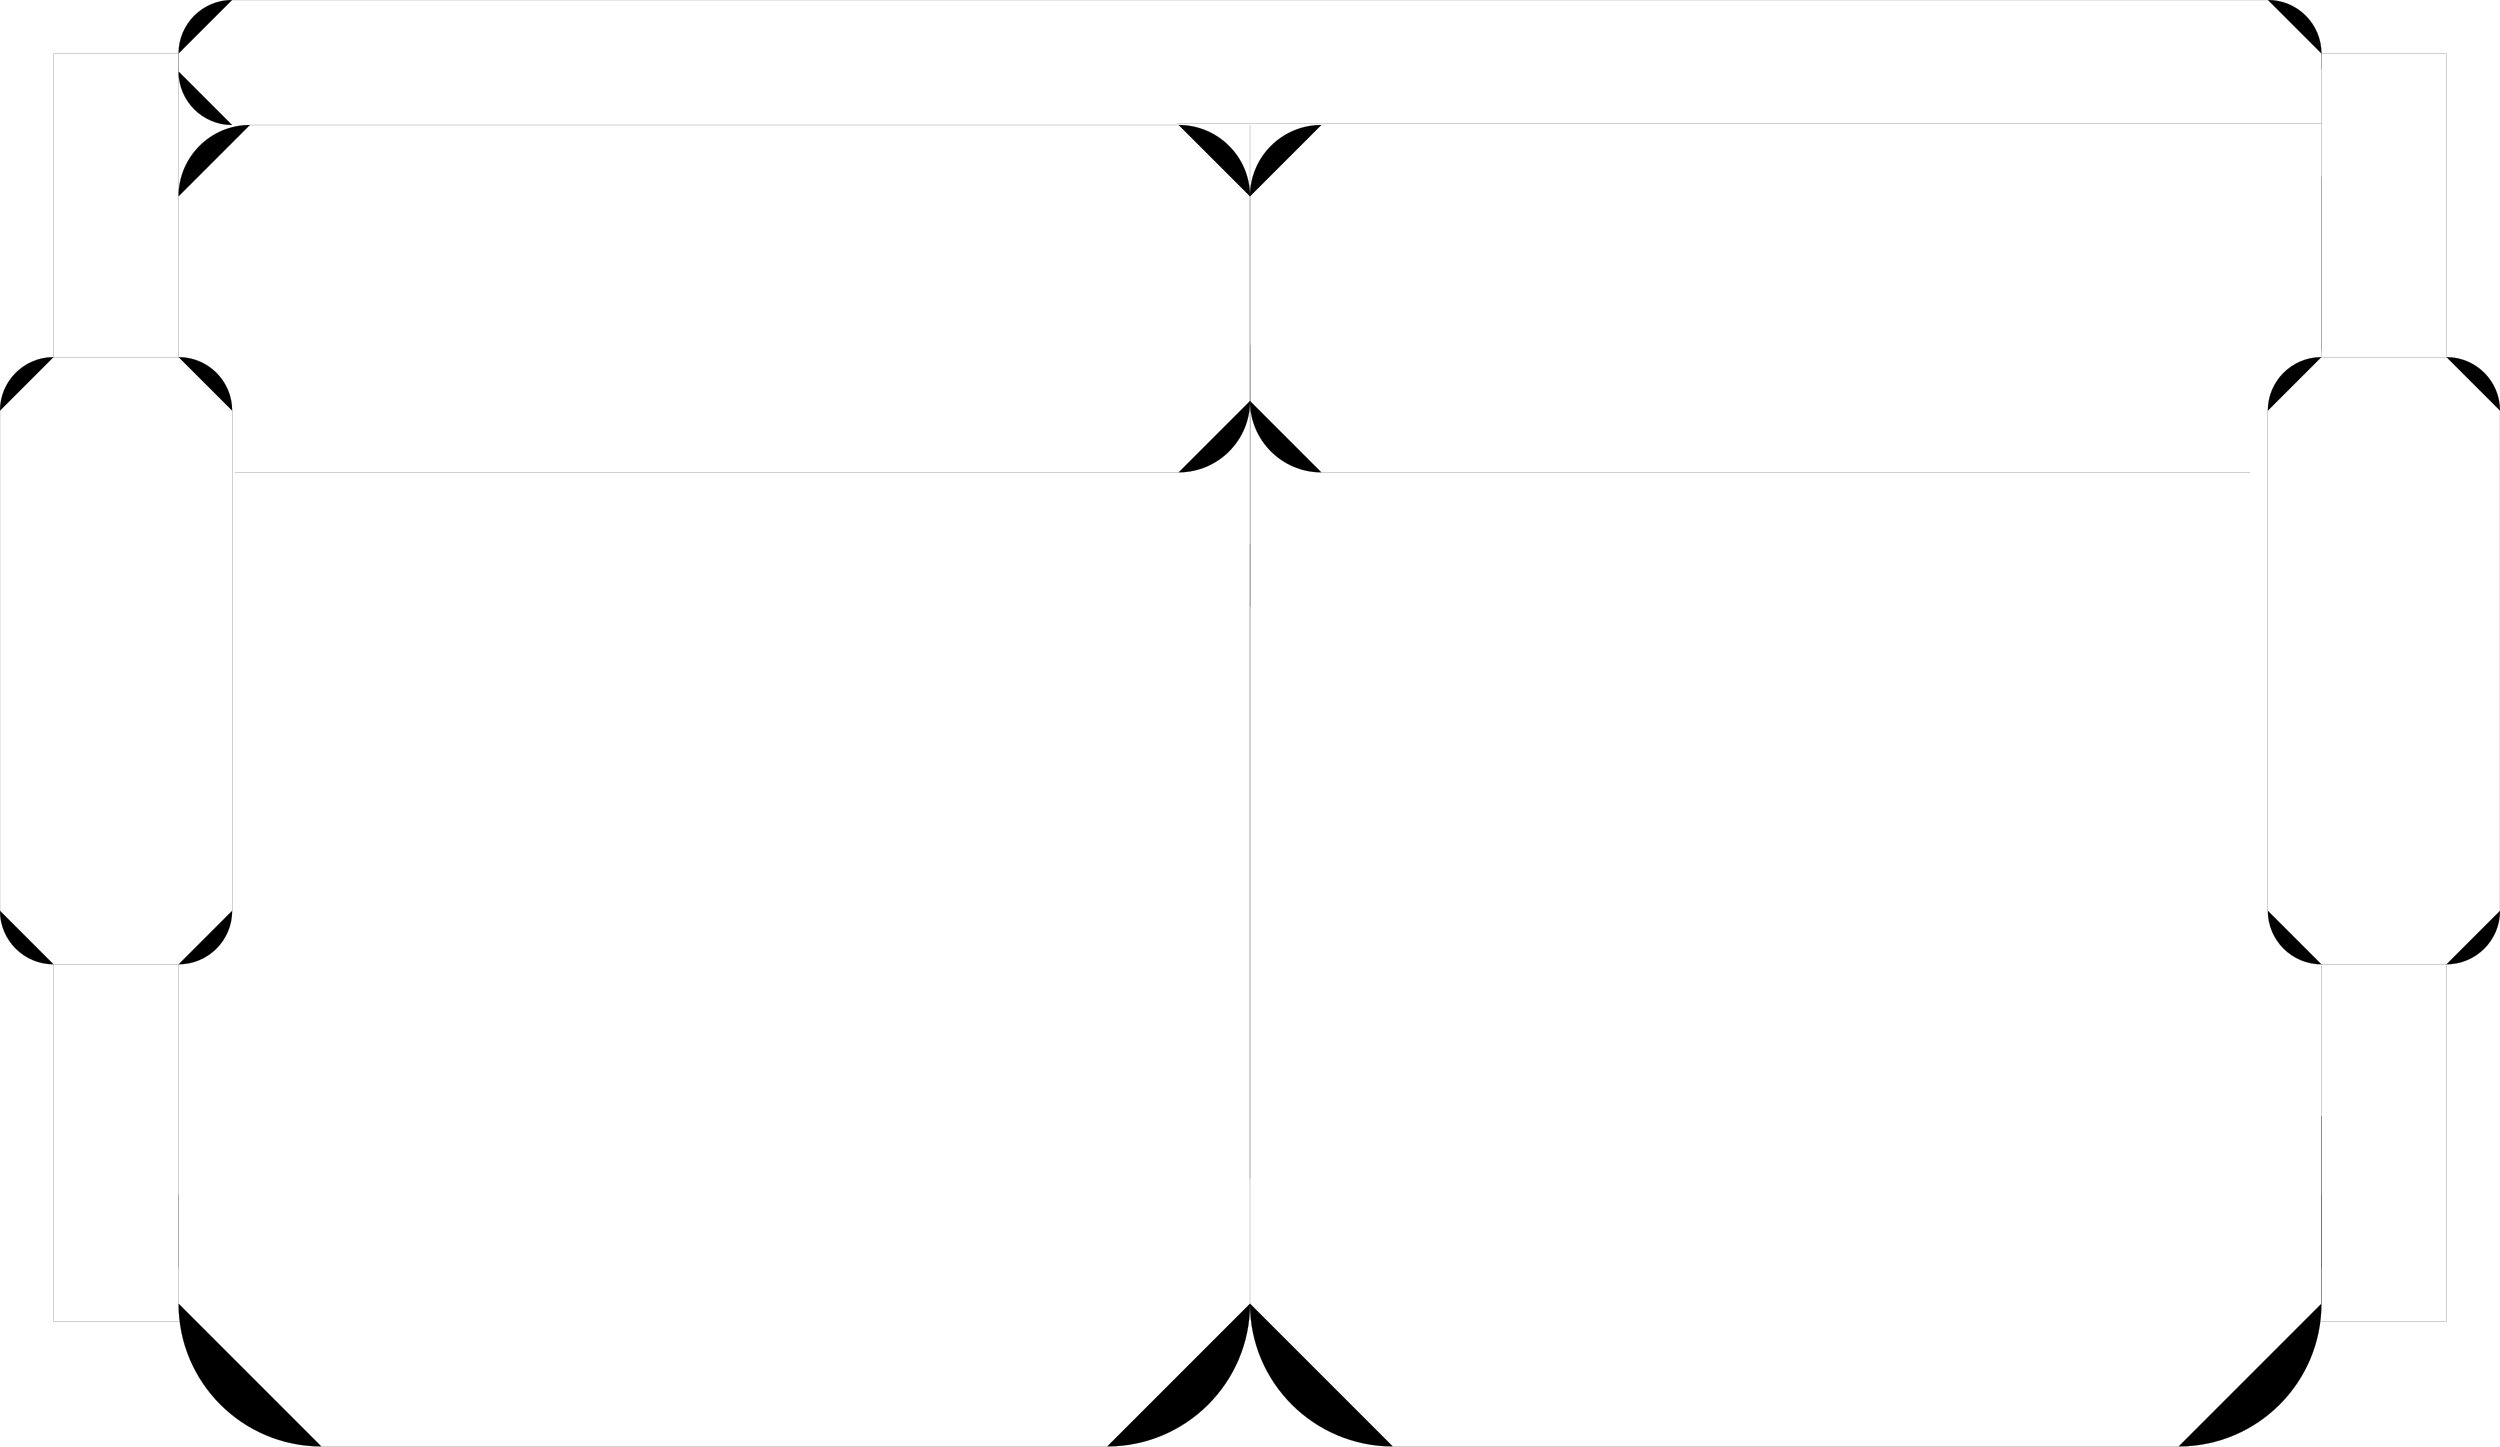
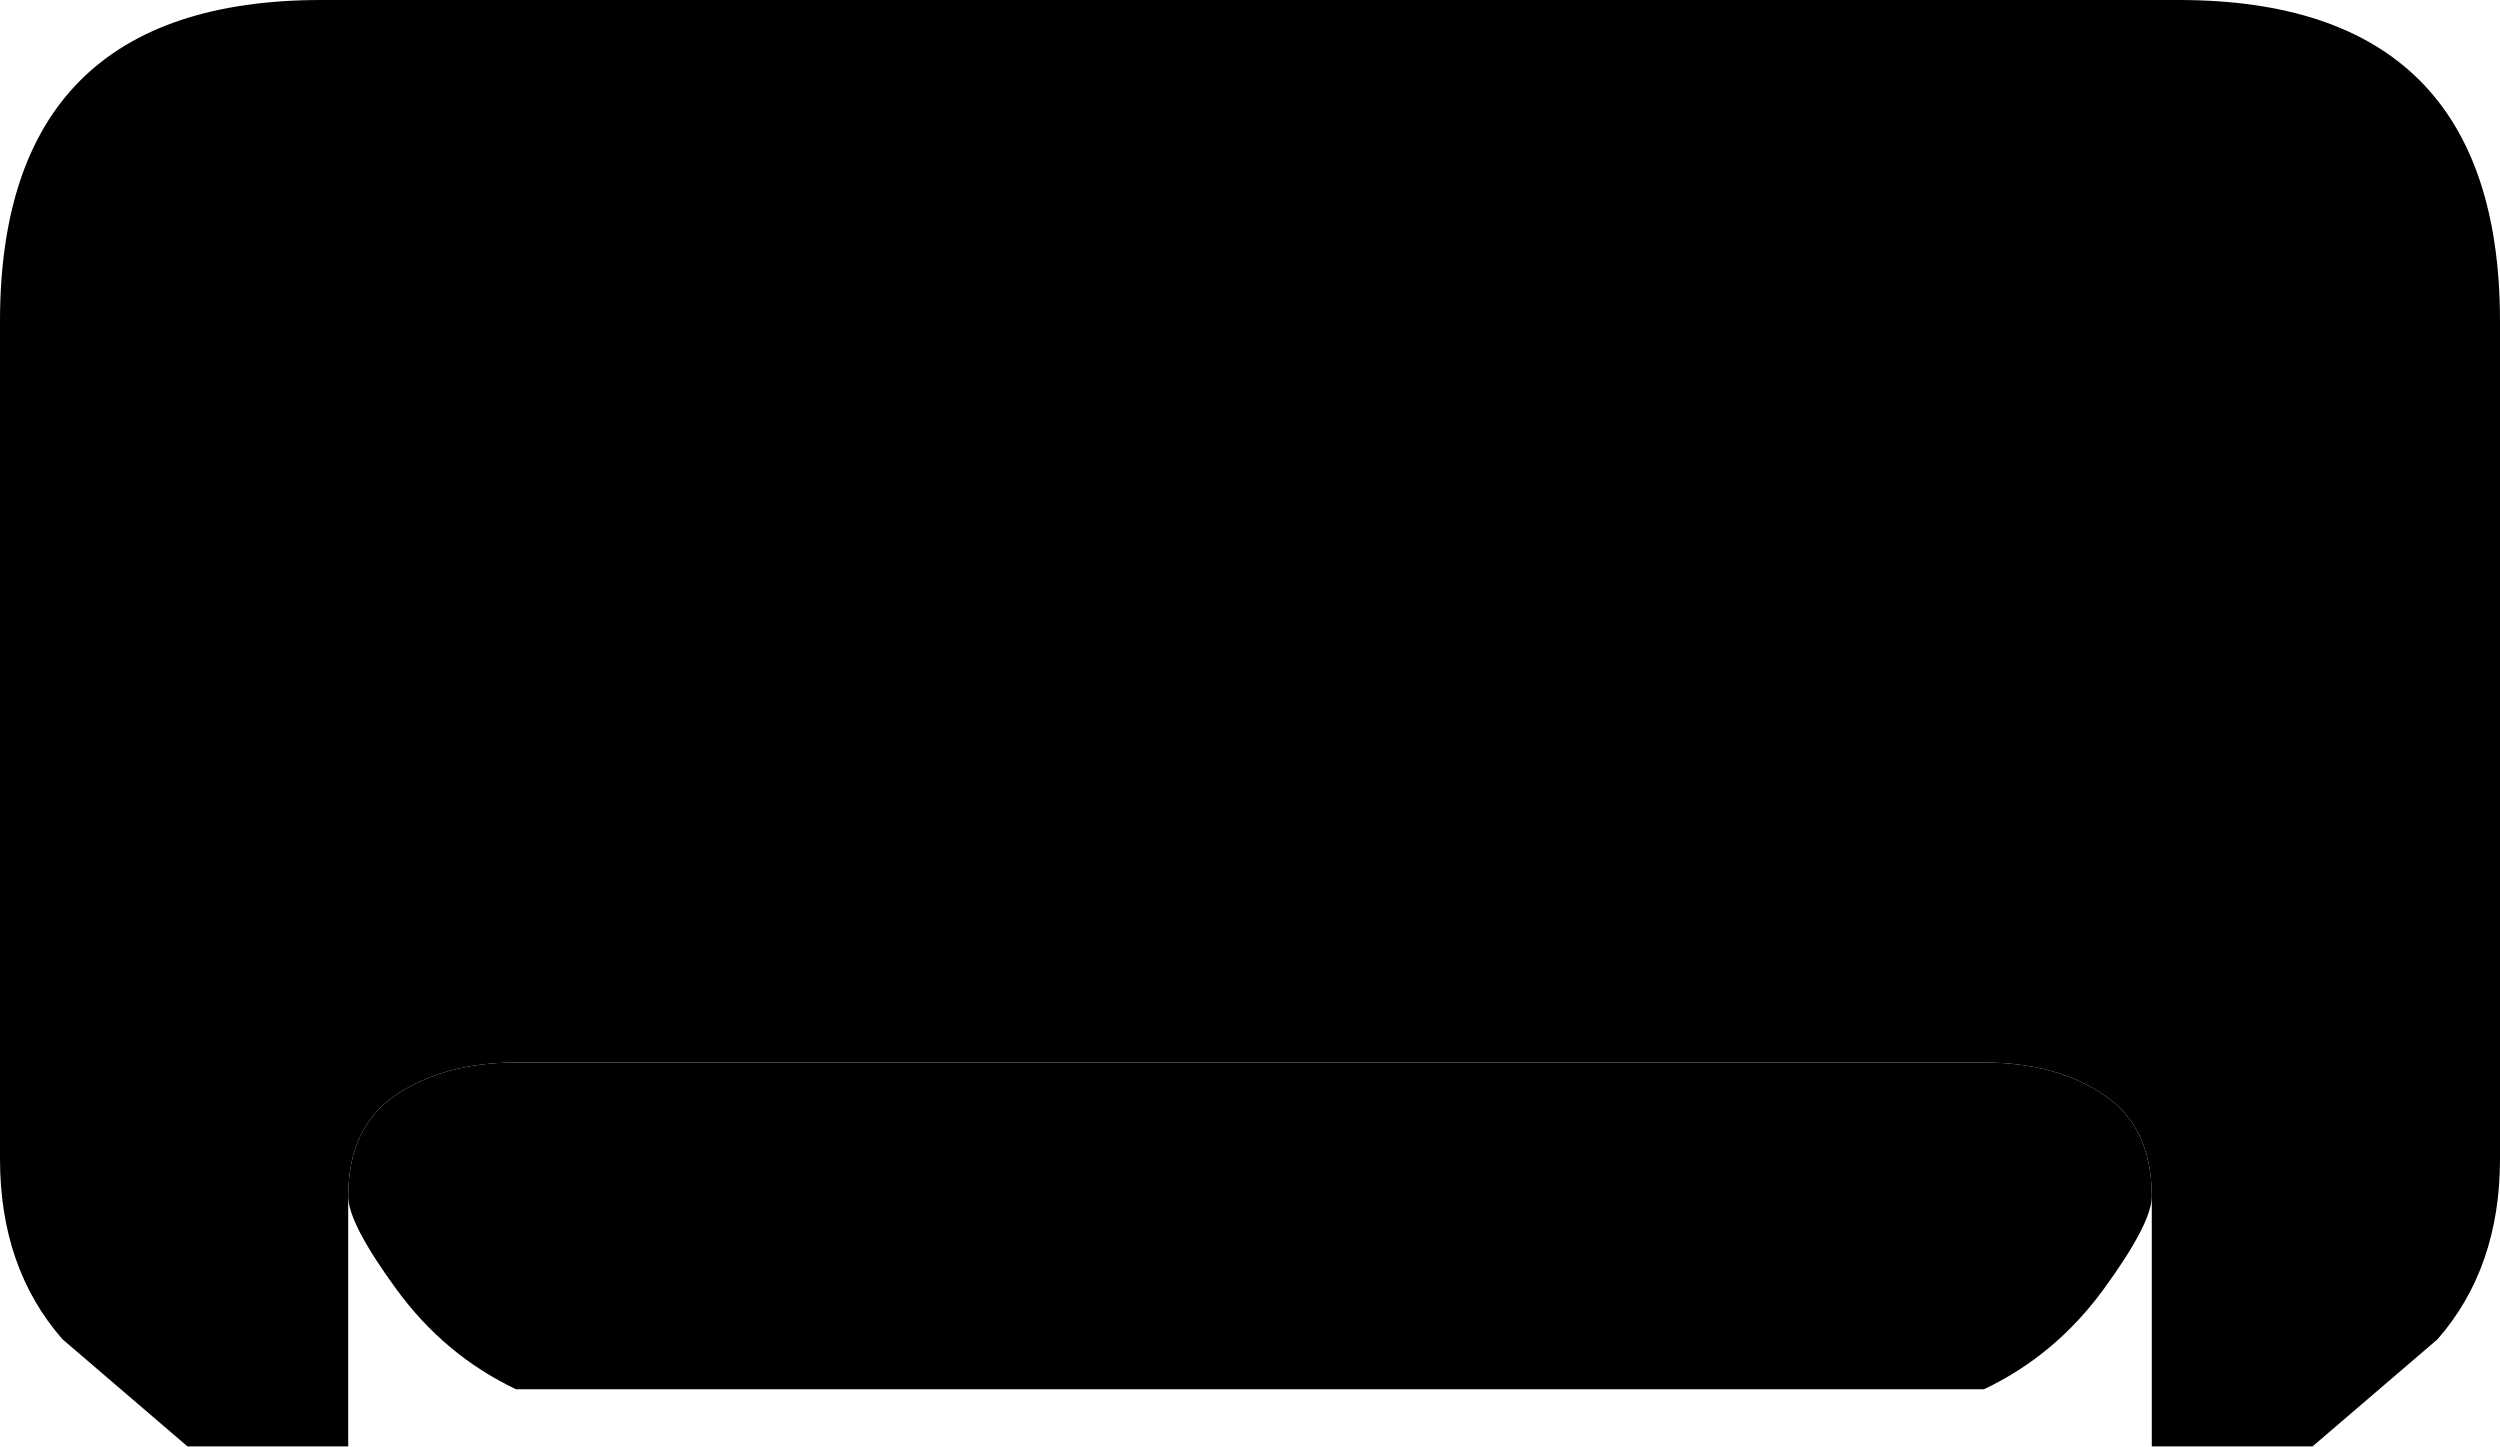
- <svg xmlns="http://www.w3.org/2000/svg" width="1400mm" height="810mm" viewBox="5.91 -807.98 1400 810" version="1.1">
-   <path d="M75.91 67.98h-40" style="stroke:#000;stroke-width:.1" transform="scale(1 -1)" />
-   <path d="M35.91 67.98v200" style="stroke:#000;stroke-width:.1" transform="scale(1 -1)" />
-   <path d="M35.91 267.98h70" style="stroke:#000;stroke-width:.1" transform="scale(1 -1)" />
-   <path d="M105.91 267.98v-170" style="stroke:#000;stroke-width:.1" transform="scale(1 -1)" />
-   <path d="M35.91 607.98h70" style="stroke:#000;stroke-width:.1" transform="scale(1 -1)" />
-   <path d="M105.91 607.98v90" style="stroke:#000;stroke-width:.1" transform="scale(1 -1)" />
-   <path d="M35.91 607.98v170" style="stroke:#000;stroke-width:.1" transform="scale(1 -1)" />
-   <path d="M35.91 777.98h70" style="stroke:#000;stroke-width:.1" transform="scale(1 -1)" />
-   <path d="M105.91 777.98v-10" style="stroke:#000;stroke-width:.1" transform="scale(1 -1)" />
-   <path d="M105.91 767.98a30 30 0 0 1 30-30" style="stroke:#000;stroke-width:.1" transform="scale(1 -1)" />
-   <path d="M135.91 807.98a30 30 0 0 1-30-30" style="stroke:#000;stroke-width:.1" transform="scale(1 -1)" />
-   <path d="M105.91 698.33v79.65" style="stroke:#000;stroke-width:.1" transform="scale(1 -1)" />
-   <path d="M135.91 577.98v-280" style="stroke:#000;stroke-width:.1" transform="scale(1 -1)" />
-   <path d="M5.91 577.98v-280" style="stroke:#000;stroke-width:.1" transform="scale(1 -1)" />
-   <path d="M135.91 577.98a30 30 0 0 1-30 30" style="stroke:#000;stroke-width:.1" transform="scale(1 -1)" />
-   <path d="M35.91 607.98a30 30 0 0 1-30-30" style="stroke:#000;stroke-width:.1" transform="scale(1 -1)" />
-   <path d="M105.91 267.98a30 30 0 0 1 30 30" style="stroke:#000;stroke-width:.1" transform="scale(1 -1)" />
-   <path d="M5.91 297.98a30 30 0 0 1 30-30" style="stroke:#000;stroke-width:.1" transform="scale(1 -1)" />
-   <path d="M75.91 67.98h30.103" style="stroke:#000;stroke-width:.1" transform="scale(1 -1)" />
-   <path d="M105.91 97.98v40.96" style="stroke:#000;stroke-width:.1" transform="scale(1 -1)" />
-   <path d="M105.91 97.98v-20" style="stroke:#000;stroke-width:.1" transform="scale(1 -1)" />
-   <path d="M105.91 77.98a80 80 0 0 1 80-80" style="stroke:#000;stroke-width:.1" transform="scale(1 -1)" />
-   <path d="M705.91 182.98v555" style="stroke:#000;stroke-width:.1" transform="scale(1 -1)" />
-   <path d="M705.91 503.47V147.98" style="stroke:#000;stroke-width:.1" transform="scale(1 -1)" />
-   <path d="M185.91-2.02h440" style="stroke:#000;stroke-width:.1" transform="scale(1 -1)" />
-   <path d="M939.903-2.02z" style="stroke:#000;stroke-width:.1" transform="scale(1 -1)" />
-   <path d="M705.91 182.98v-105" style="stroke:#000;stroke-width:.1" transform="scale(1 -1)" />
-   <path d="M625.91-2.02a80 80 0 0 1 80 80" style="stroke:#000;stroke-width:.1" transform="scale(1 -1)" />
-   <path d="M137.464 543.47H665.91" style="stroke:#000;stroke-width:.1" transform="scale(1 -1)" />
-   <path d="M705.91 583.47v114.51" style="stroke:#000;stroke-width:.1" transform="scale(1 -1)" />
-   <path d="M665.91 543.47a40 40 0 0 1 40 40" style="stroke:#000;stroke-width:.1" transform="scale(1 -1)" />
-   <path d="M745.91 737.98a40 40 0 0 1-40-40" style="stroke:#000;stroke-width:.1" transform="scale(1 -1)" />
-   <path d="M665.91 737.98h-520" style="stroke:#000;stroke-width:.1" transform="scale(1 -1)" />
-   <path d="M705.91 697.98a40 40 0 0 1-40 40" style="stroke:#000;stroke-width:.1" transform="scale(1 -1)" />
-   <path d="M664.953 739.047h88.552" style="stroke:#000;stroke-width:.1" transform="scale(1 -1)" />
-   <path d="M705.949 468.042v146.85" style="stroke:#000;stroke-width:.1" transform="scale(1 -1)" />
-   <path d="M145.91 737.98a40 40 0 0 1-40-40" style="stroke:#000;stroke-width:.1" transform="scale(1 -1)" />
-   <path d="M745.91 543.47h520" style="stroke:#000;stroke-width:.1" transform="scale(1 -1)" />
-   <path d="M1305.91 182.98v-105" style="stroke:#000;stroke-width:.1" transform="scale(1 -1)" />
-   <path d="M785.91-2.02h440" style="stroke:#000;stroke-width:.1" transform="scale(1 -1)" />
-   <path d="M705.91 77.98a80 80 0 0 1 80-80" style="stroke:#000;stroke-width:.1" transform="scale(1 -1)" />
-   <path d="M1305.91 182.98v-105" style="stroke:#000;stroke-width:.1" transform="scale(1 -1)" />
-   <path d="M705.91 583.47a40 40 0 0 1 40-40" style="stroke:#000;stroke-width:.1" transform="scale(1 -1)" />
-   <path d="M1225.91-2.02a80 80 0 0 1 80 80" style="stroke:#000;stroke-width:.1" transform="scale(1 -1)" />
-   <path d="M1305.91 97.98v-20" style="stroke:#000;stroke-width:.1" transform="scale(1 -1)" />
-   <path d="M1305.91 97.98v40.96" style="stroke:#000;stroke-width:.1" transform="scale(1 -1)" />
-   <path d="M1335.91 67.98h-30.102" style="stroke:#000;stroke-width:.1" transform="scale(1 -1)" />
-   <path d="M1375.91 267.98a30 30 0 0 1 30 30" style="stroke:#000;stroke-width:.1" transform="scale(1 -1)" />
-   <path d="M1275.91 297.98a30 30 0 0 1 30-30" style="stroke:#000;stroke-width:.1" transform="scale(1 -1)" />
-   <path d="M1405.91 577.98a30 30 0 0 1-30 30" style="stroke:#000;stroke-width:.1" transform="scale(1 -1)" />
-   <path d="M1305.91 607.98a30 30 0 0 1-30-30" style="stroke:#000;stroke-width:.1" transform="scale(1 -1)" />
-   <path d="M1405.91 577.98v-280" style="stroke:#000;stroke-width:.1" transform="scale(1 -1)" />
-   <path d="M1275.91 577.98v-280" style="stroke:#000;stroke-width:.1" transform="scale(1 -1)" />
-   <path d="M1305.91 611.554v97.493" style="stroke:#000;stroke-width:.1" transform="scale(1 -1)" />
-   <path d="M1305.91 777.98a30 30 0 0 1-30 30" style="stroke:#000;stroke-width:.1" transform="scale(1 -1)" />
-   <path d="M1305.91 777.98v-8.933" style="stroke:#000;stroke-width:.1" transform="scale(1 -1)" />
-   <path d="M1375.91 777.98h-70" style="stroke:#000;stroke-width:.1" transform="scale(1 -1)" />
-   <path d="M1375.91 607.98v170" style="stroke:#000;stroke-width:.1" transform="scale(1 -1)" />
-   <path d="M1305.91 607.98v171.117" style="stroke:#000;stroke-width:.1" transform="scale(1 -1)" />
-   <path d="M1375.91 607.98h-70" style="stroke:#000;stroke-width:.1" transform="scale(1 -1)" />
-   <path d="M1305.91 267.98v-170" style="stroke:#000;stroke-width:.1" transform="scale(1 -1)" />
-   <path d="M1375.91 267.98h-70" style="stroke:#000;stroke-width:.1" transform="scale(1 -1)" />
-   <path d="M1375.91 67.98v200" style="stroke:#000;stroke-width:.1" transform="scale(1 -1)" />
-   <path d="M1335.91 67.98h40" style="stroke:#000;stroke-width:.1" transform="scale(1 -1)" />
-   <path d="M135.91 807.98h1140" style="stroke:#000;stroke-width:.1" transform="scale(1 -1)" />
-   <path d="M753.505 739.047h552.405" style="stroke:#000;stroke-width:.1" transform="scale(1 -1)" />
+ <svg xmlns="http://www.w3.org/2000/svg" width="1400mm" height="810mm" viewBox="0 0 1400 810" version="1.1" style="stroke-linecap:round;stroke-linejoin:round;">
+   <path id="auto-fill" d="         M 180,0         L 1220,0         Q 1400,0 1400,180         L 1400,649         Q 1400,710 1365,750         L 1295,810         L 1205,810         L 1205,670         Q 1205,631 1178,613         Q 1151,595 1111,595         L 289,595         Q 249,595 222,613         Q 195,631 195,670         L 195,810         L 105,810         L 35,750         Q 0,710 0,649         L 0,180         Q 0,0 180,0         Z     " style="stroke-width:6;" />
+   <path fill="none" d="         M 180,0         L 1220,0         Q 1400,0 1400,180         L 1400,649         Q 1400,710 1365,750         L 1295,810         L 1205,810         L 1205,670         Q 1205,631 1178,613         Q 1151,595 1111,595         L 289,595         Q 249,595 222,613         Q 195,631 195,670         L 195,810         L 105,810         L 35,750         Q 0,710 0,649         L 0,180         Q 0,0 180,0         Z     " style="stroke-width:6;" />
+   <path id="auto-fill" fill="inherit" stroke="none" d="         M 289,595         L 1111,595         Q 1151,595 1178,613         Q 1205,631 1205,670         Q 1205,685 1178,722         Q 1151,759 1111,778         L 289,778         Q 249,759 222,722         Q 195,685 195,670         Q 195,631 222,613         Q 249,595 289,595         Z     " />
+   <path fill="none" d="         M 148,182         L 148,576         Q 148,603 176,618         Q 204,633 244,633         L 1156,633         Q 1196,633 1224,618         Q 1252,603 1252,576         L 1252,182     " style="stroke-width:5;" />
+   <path fill="none" d="         M 148,182 Q 159,154 189,145 L 1211,145 Q 1241,154 1252,182     " style="stroke-width:4;" />
+   <line fill="none" x1="148" y1="255" x2="1252" y2="255" style="stroke-width:4;" />
+   <line fill="none" x1="700" y1="182" x2="700" y2="633" style="stroke-width:5;" />
+   <path fill="none" d="         M 289,595         L 1111,595         Q 1151,595 1178,613         Q 1205,631 1205,670         Q 1205,685 1178,722         Q 1151,759 1111,778         L 289,778         Q 249,759 222,722         Q 195,685 195,670         Q 195,631 222,613         Q 249,595 289,595         Z     " style="stroke-width:4;" />
+   <rect fill="none" x="99" y="730" width="96" height="74" rx="16" style="stroke-width:4;" />
+   <rect fill="none" x="1205" y="730" width="96" height="74" rx="16" style="stroke-width:4;" />
</svg>
